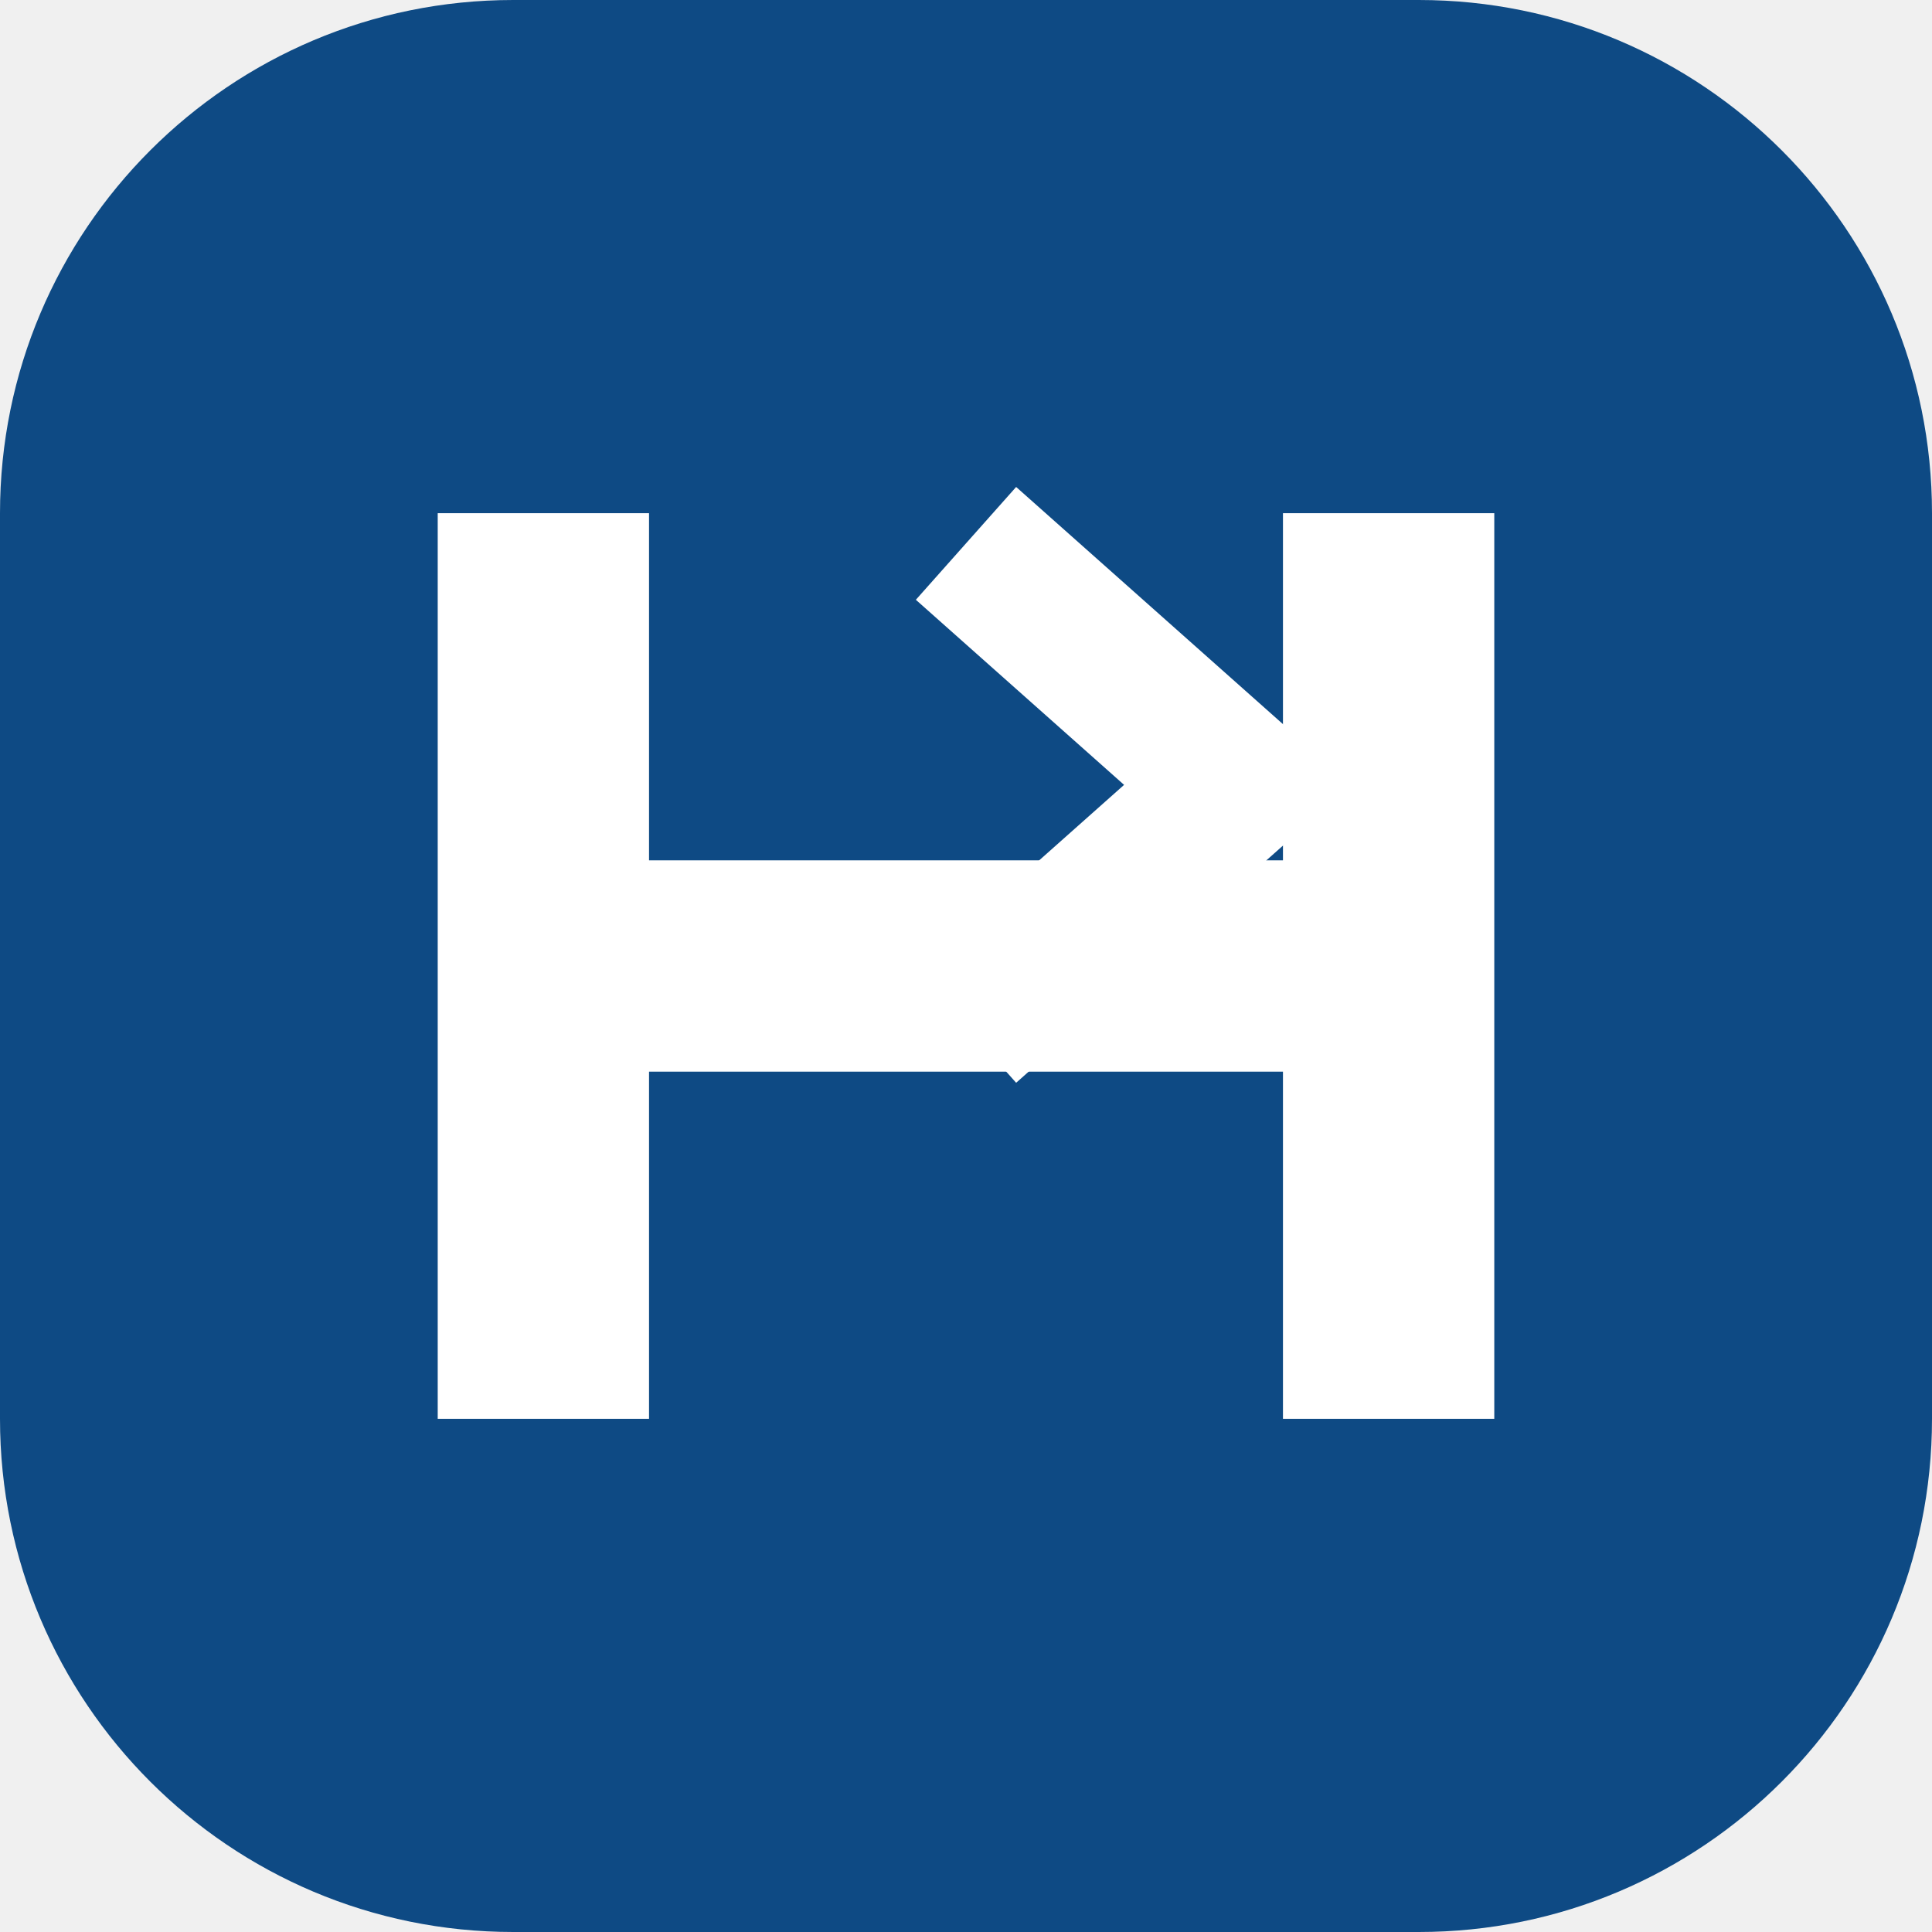
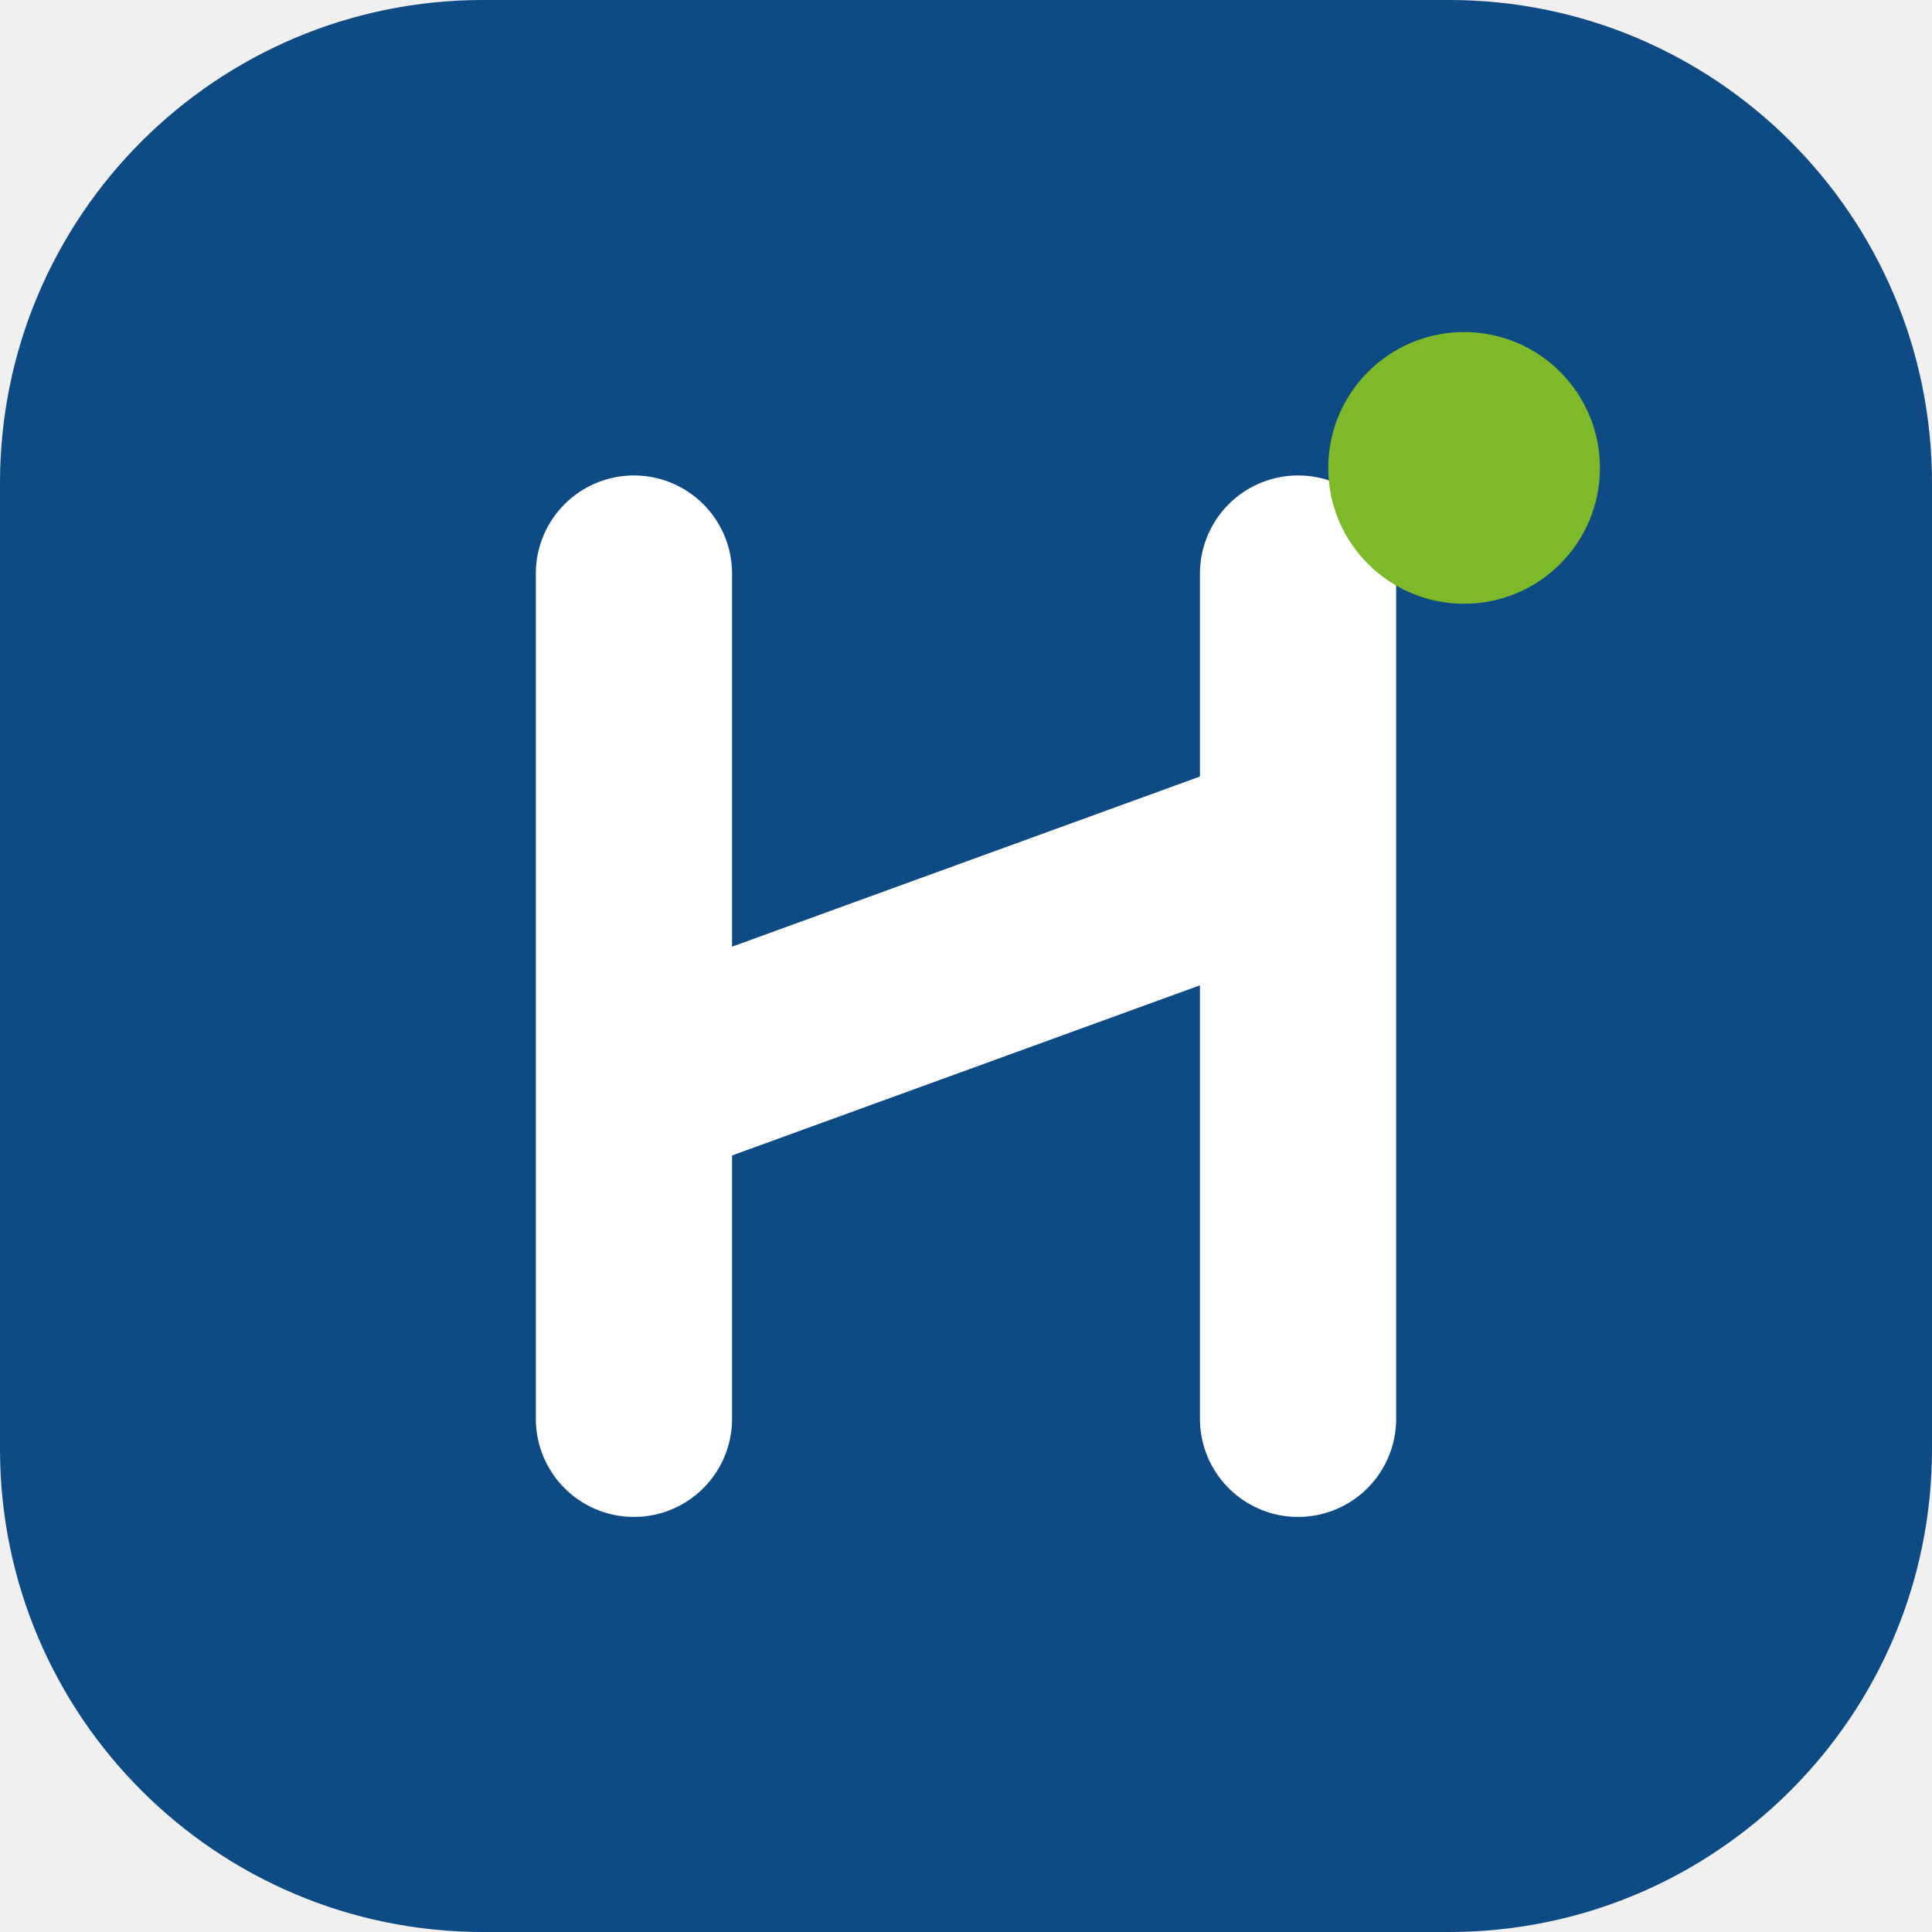
<svg xmlns="http://www.w3.org/2000/svg" viewBox="0 0 64 64">
-   <rect width="64" height="64" rx="17" fill="#0e4a84" />
-   <path d="M18 17v30m28-30v30M18 32h28" stroke="#fff" stroke-width="7" />
-   <path d="m32 18 9 8-9 8" fill="none" stroke="#fff" stroke-width="5" />
+   <rect width="64" height="64" rx="16" fill="#0e4a84" />
+   <path d="M21 19v28M43 19v28M21 36l22-8" stroke="#fff" stroke-width="6.5" stroke-linecap="round" />
+   <circle cx="48.5" cy="15.5" r="4.5" fill="#7db928" />
</svg>
